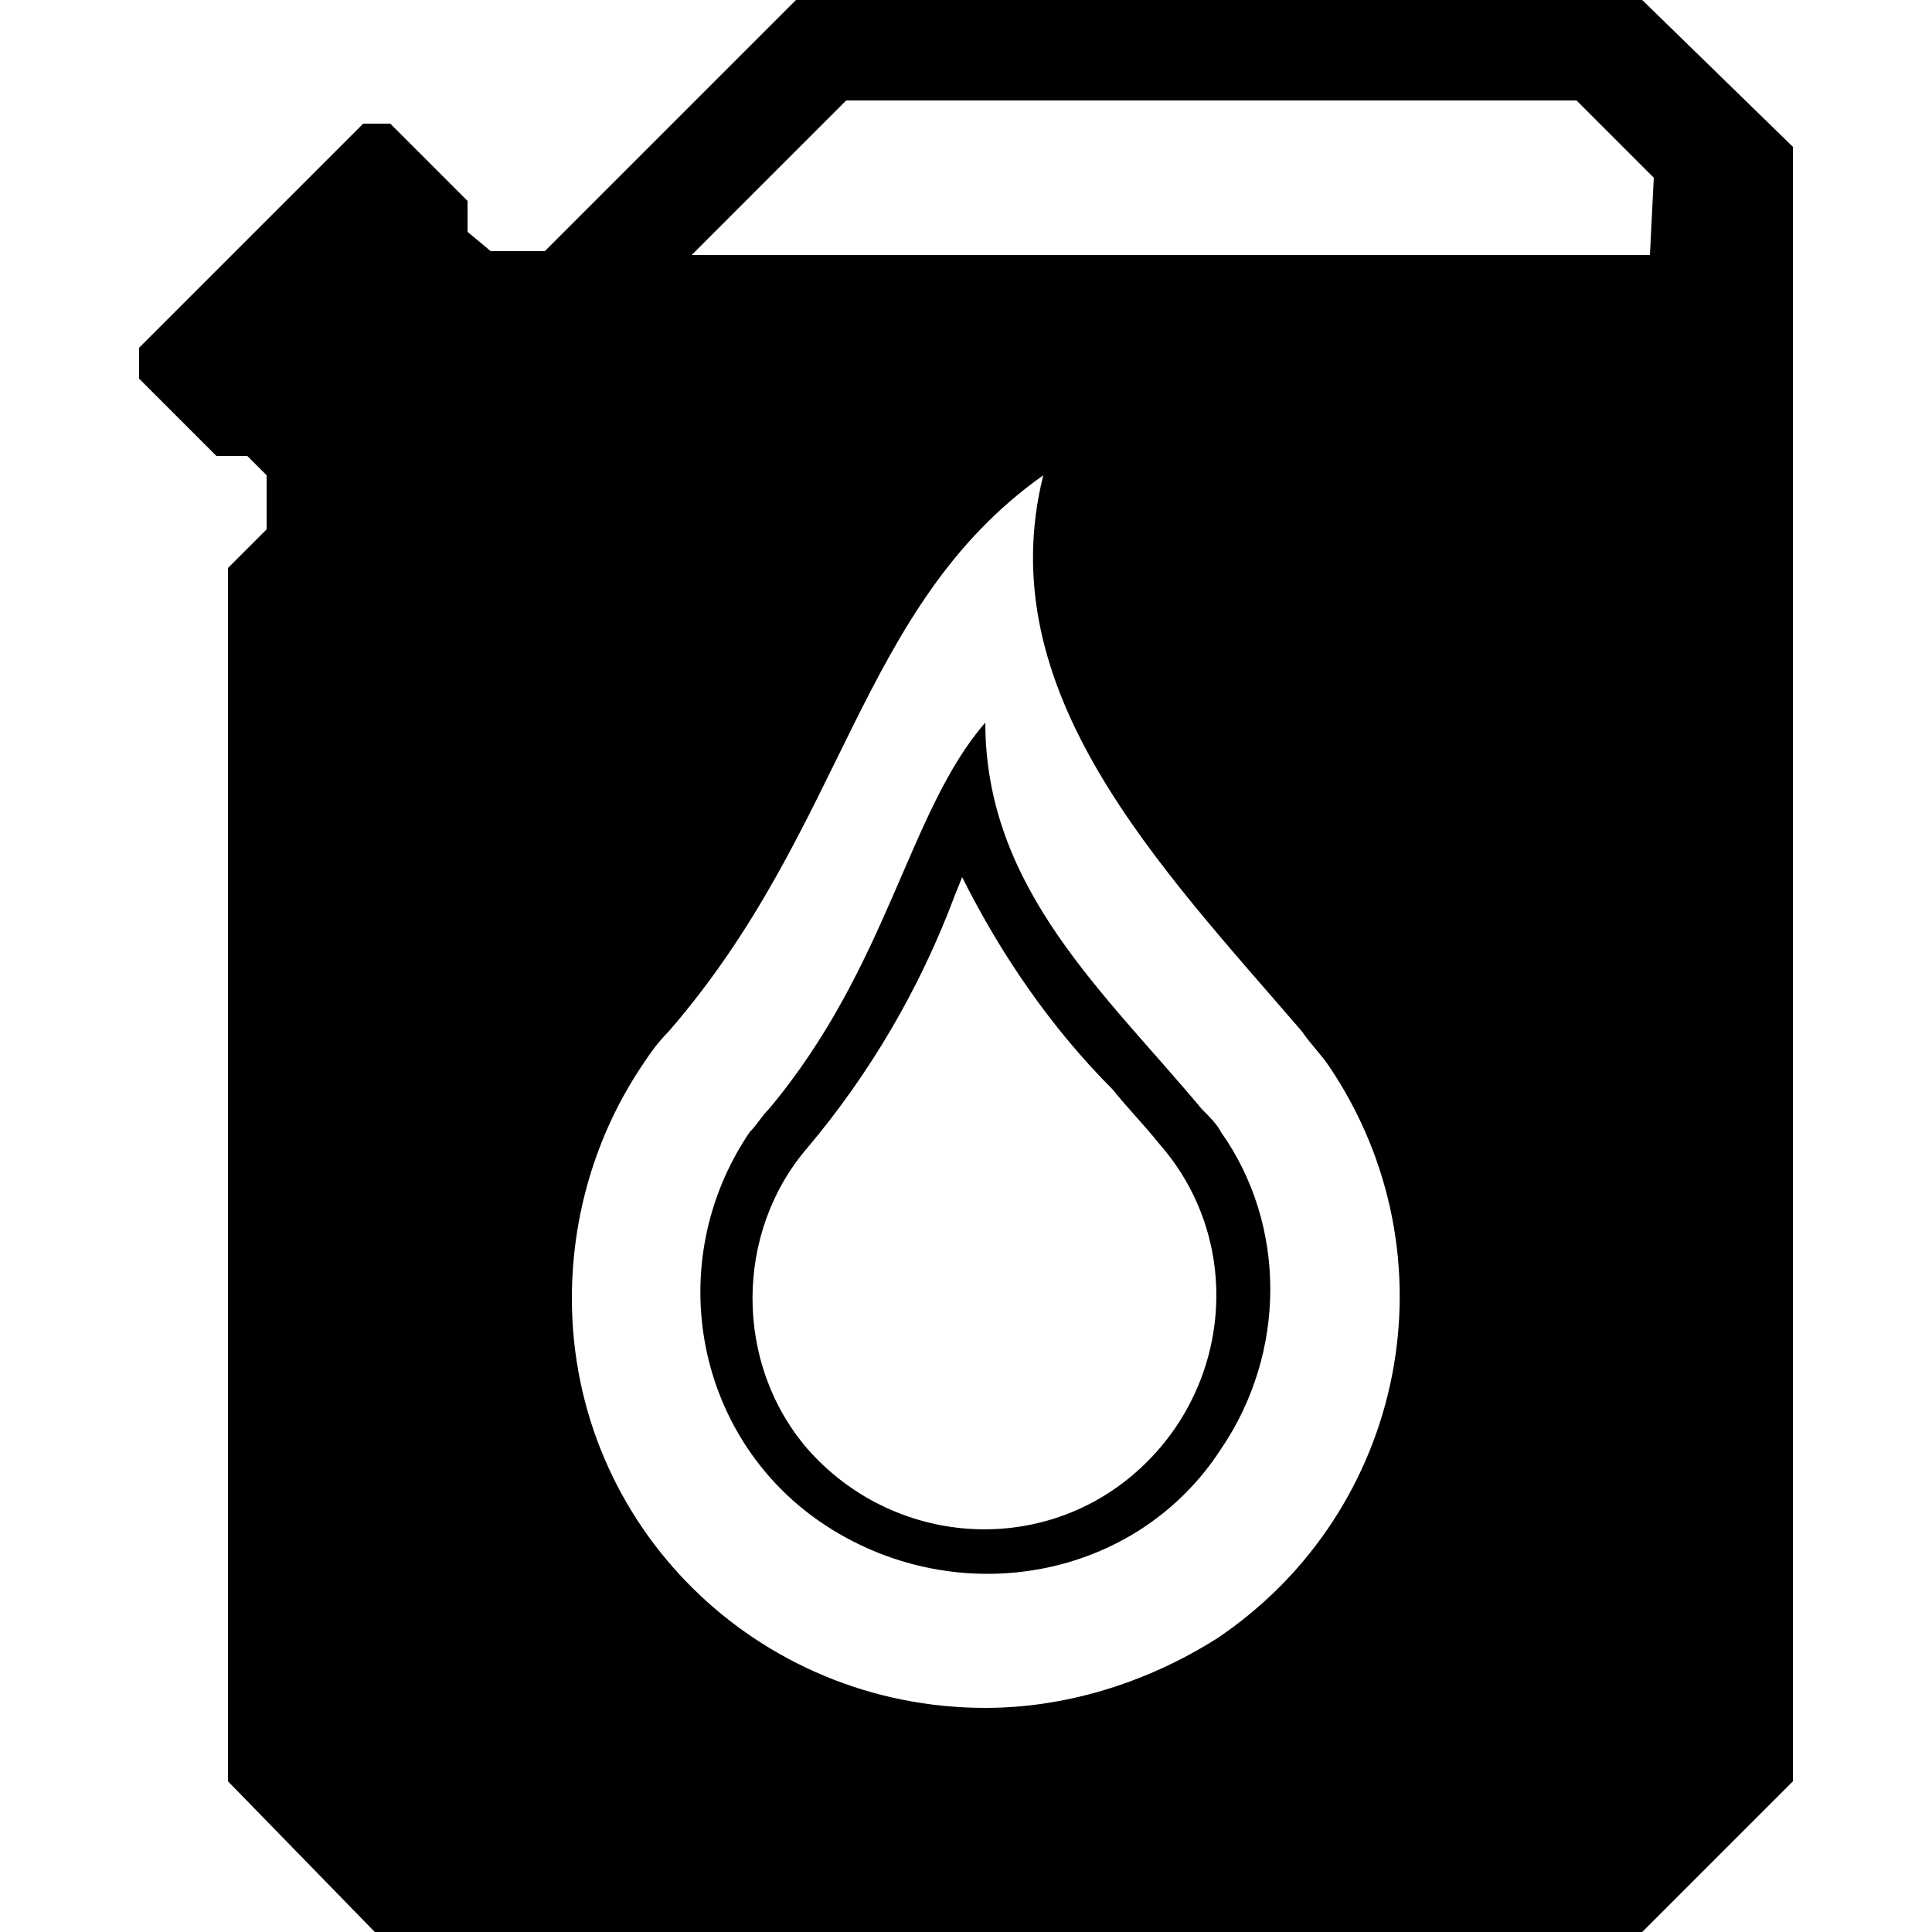
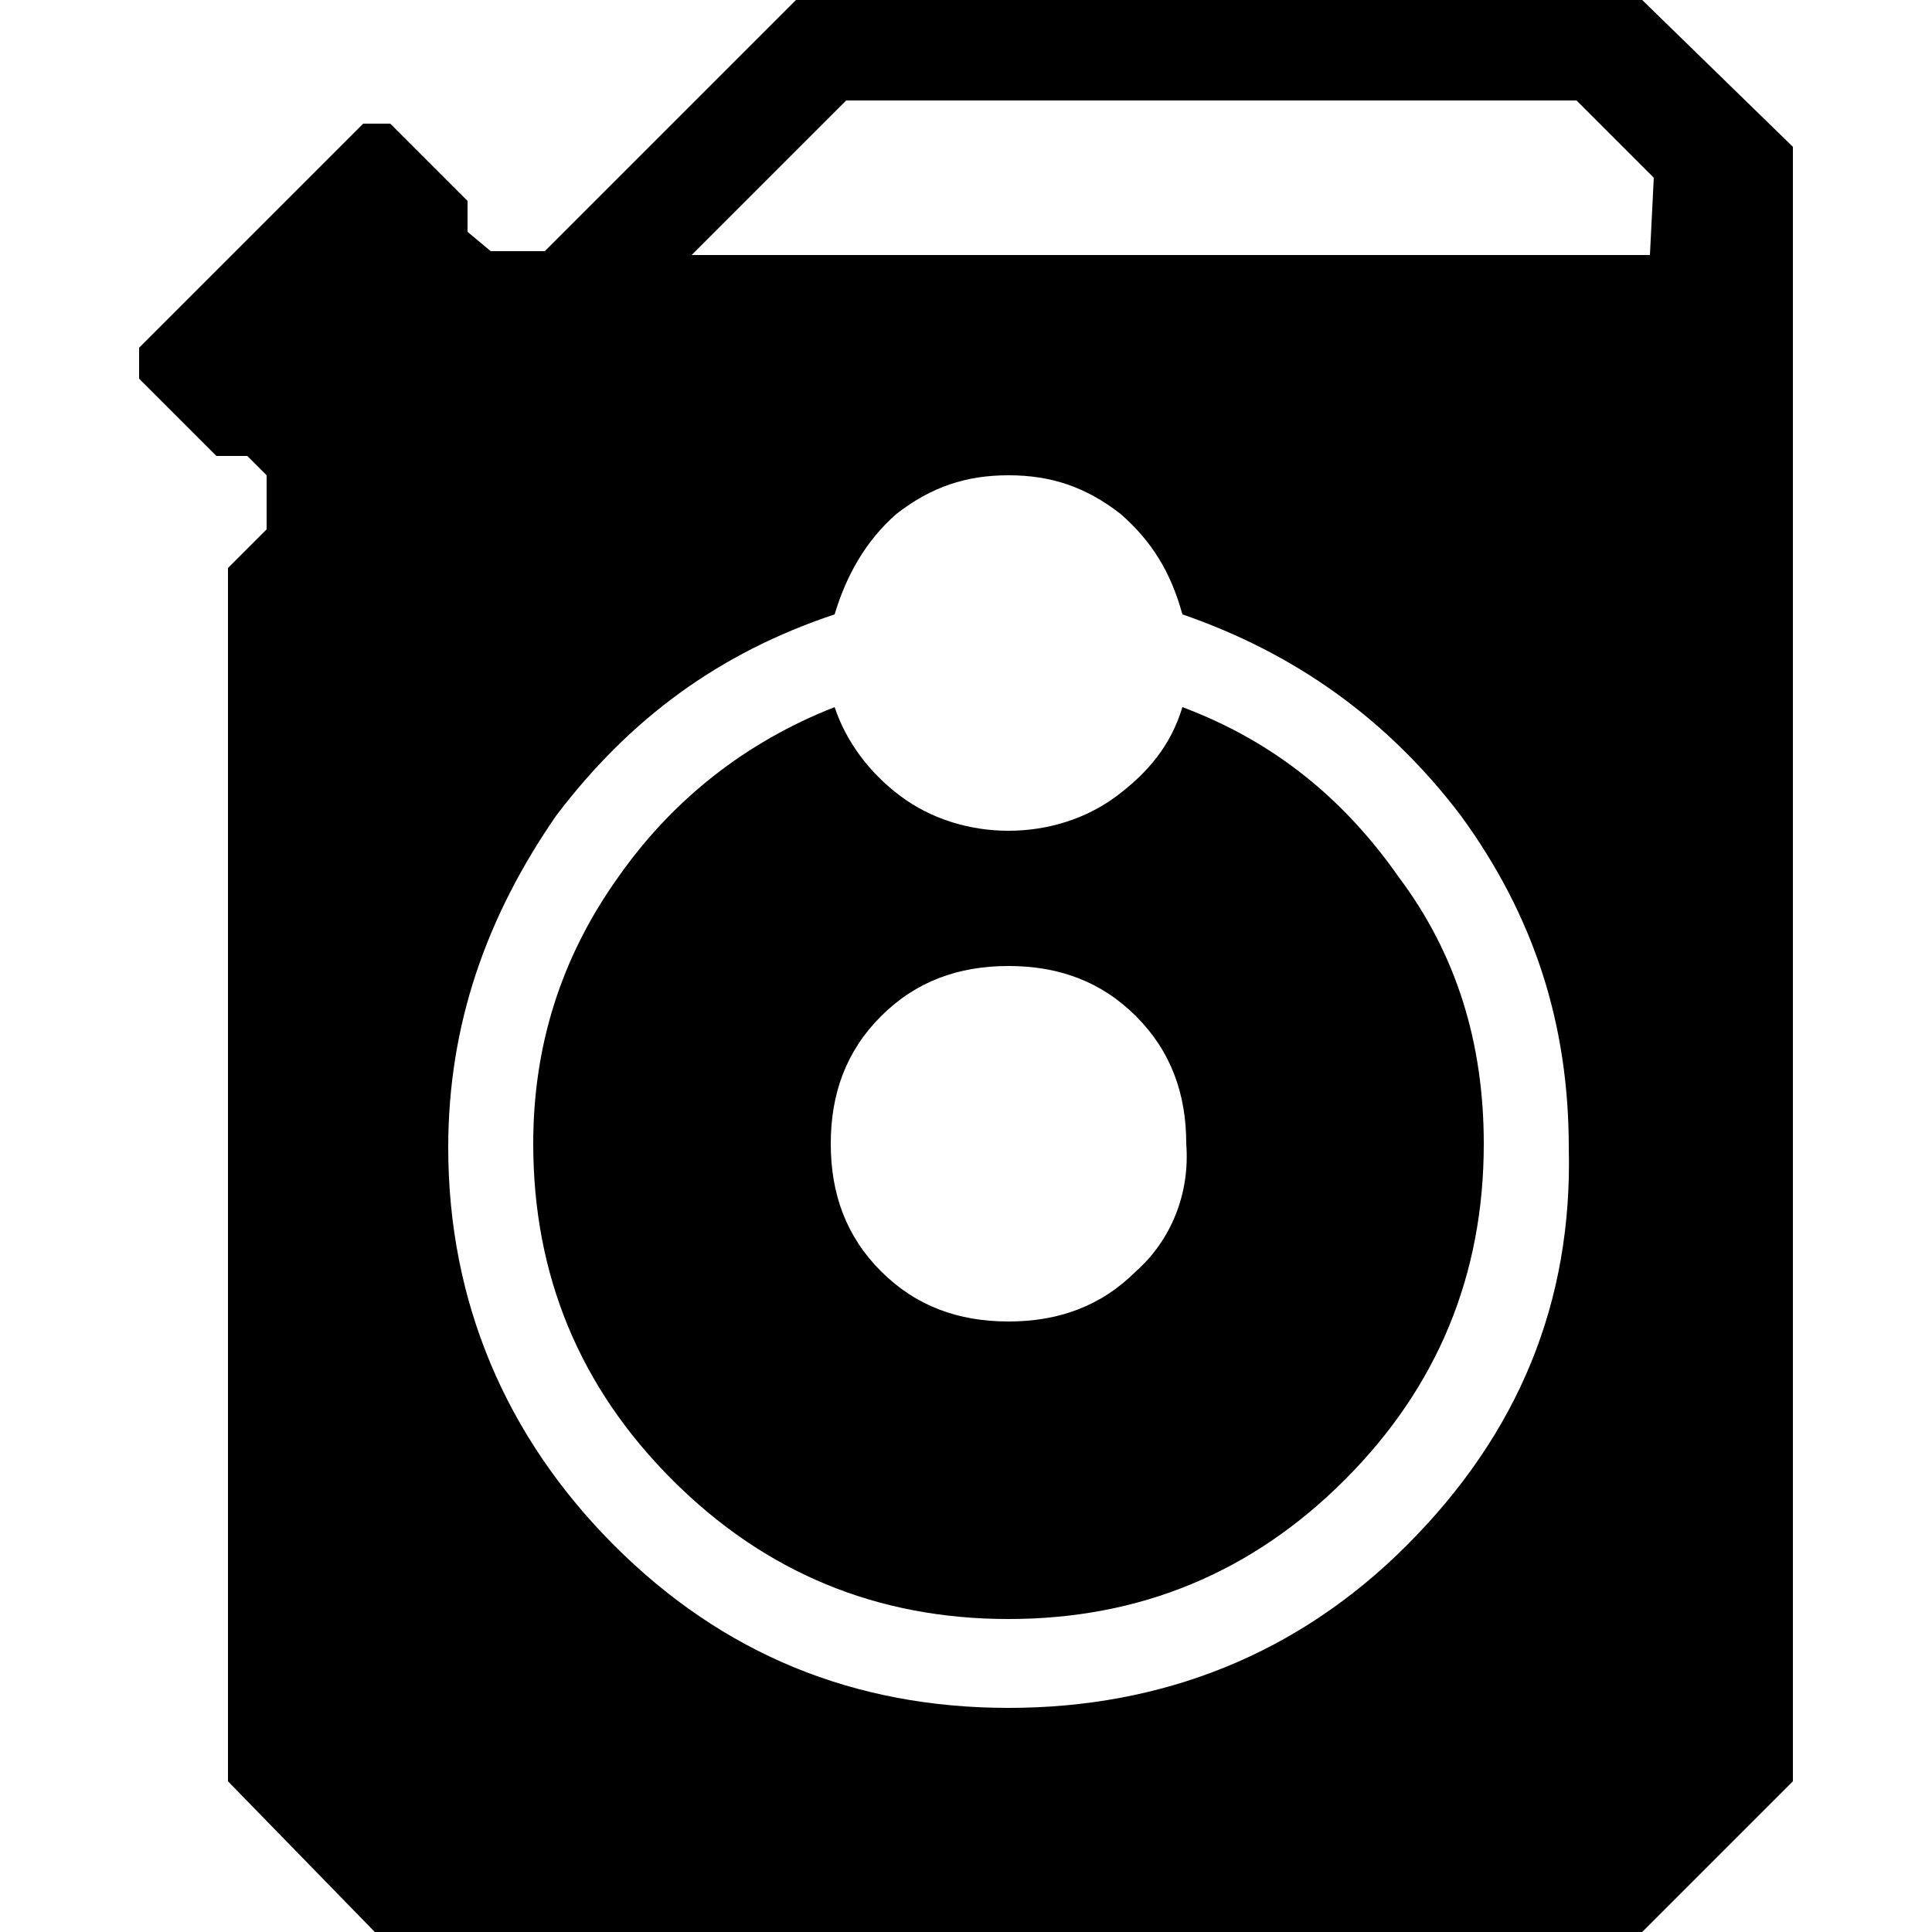
<svg xmlns="http://www.w3.org/2000/svg" xml:space="preserve" id="Layer_1" x="0" y="0" style="enable-background:new 0 0 50 50" version="1.1" viewBox="0 0 50 50">
-   <path d="M42.5 0H20.6l-6.5 6.5h-1.4l-.6-.5v-.8l-2-2h-.7L3.6 9v.8l2 2h.8l.5.5v1.4l-1 1v31.4L9.7 50h32.8l3.9-3.9V3.8L42.5 0zm-17 44.2c-5.9 0-10.7-4.7-10.7-10.6 0-2.1.6-4.2 1.8-6 .2-.3.4-.6.7-.9 4.6-5.3 4.9-11 9.7-14.4-1.4 5.6 3 10.1 6.7 14.4.2.3.5.6.7.9 3.3 4.9 2 11.5-2.9 14.8-1.9 1.2-4 1.8-6 1.8zM42.7 6.6H17.9l4-4h18.9l2 2-.1 2zM24.9 22.7c1 2 2.3 3.9 3.9 5.5.4.5.8.9 1.2 1.4 2.2 2.5 1.9 6.3-.6 8.5s-6.3 1.9-8.5-.6c-1.9-2.2-1.9-5.6 0-7.8 1.6-1.9 2.9-4.1 3.8-6.5l.2-.5m.6-4c-2 2.3-2.5 6.3-5.6 10-.2.2-.3.4-.5.6-2.3 3.4-1.4 8 2 10.2s8 1.4 10.2-2c1.7-2.5 1.7-5.8 0-8.2-.1-.2-.3-.4-.5-.6-2.5-3-5.6-5.7-5.6-10z" />
+   <path d="M30.6 18.3c-.3 1-.9 1.7-1.7 2.3-.8.6-1.8.9-2.8.9-1 0-2-.3-2.8-.9-.8-.6-1.4-1.4-1.7-2.3-2.3.9-4.2 2.4-5.6 4.4-1.5 2.1-2.2 4.4-2.2 6.9 0 3.4 1.2 6.3 3.6 8.7 2.4 2.4 5.3 3.6 8.7 3.6s6.3-1.2 8.7-3.6c2.4-2.4 3.6-5.3 3.6-8.7 0-2.6-.7-4.9-2.2-6.9-1.4-2-3.2-3.5-5.6-4.4zm-1.2 14.6c-.9.9-2 1.3-3.3 1.3s-2.4-.4-3.3-1.3c-.9-.9-1.3-2-1.3-3.3s.4-2.4 1.3-3.3c.9-.9 2-1.3 3.3-1.3s2.4.4 3.3 1.3c.9.9 1.3 2 1.3 3.3.1 1.3-.4 2.5-1.3 3.3z" />
+   <path d="M42.5 0H20.6l-6.5 6.5h-1.4l-.6-.5v-.8l-2-2h-.7L3.6 9v.8l2 2h.8l.5.5v1.4l-1 1v31.4L9.7 50h32.8l3.9-3.9V3.8L42.5 0zm-6.1 40c-2.8 2.8-6.3 4.2-10.3 4.2-4 0-7.4-1.4-10.2-4.2-2.8-2.8-4.3-6.3-4.3-10.3 0-3.2 1-6 2.8-8.6 1.9-2.5 4.2-4.2 7.2-5.2.3-1 .8-1.9 1.6-2.6.9-.7 1.8-1 2.9-1s2 .3 2.9 1c.8.7 1.3 1.5 1.6 2.6 2.9 1 5.3 2.7 7.2 5.2 1.9 2.6 2.8 5.4 2.8 8.6.1 4-1.3 7.4-4.2 10.3zm6.3-33.4H17.9l4-4h18.9l2 2-.1 2z" />
</svg>
